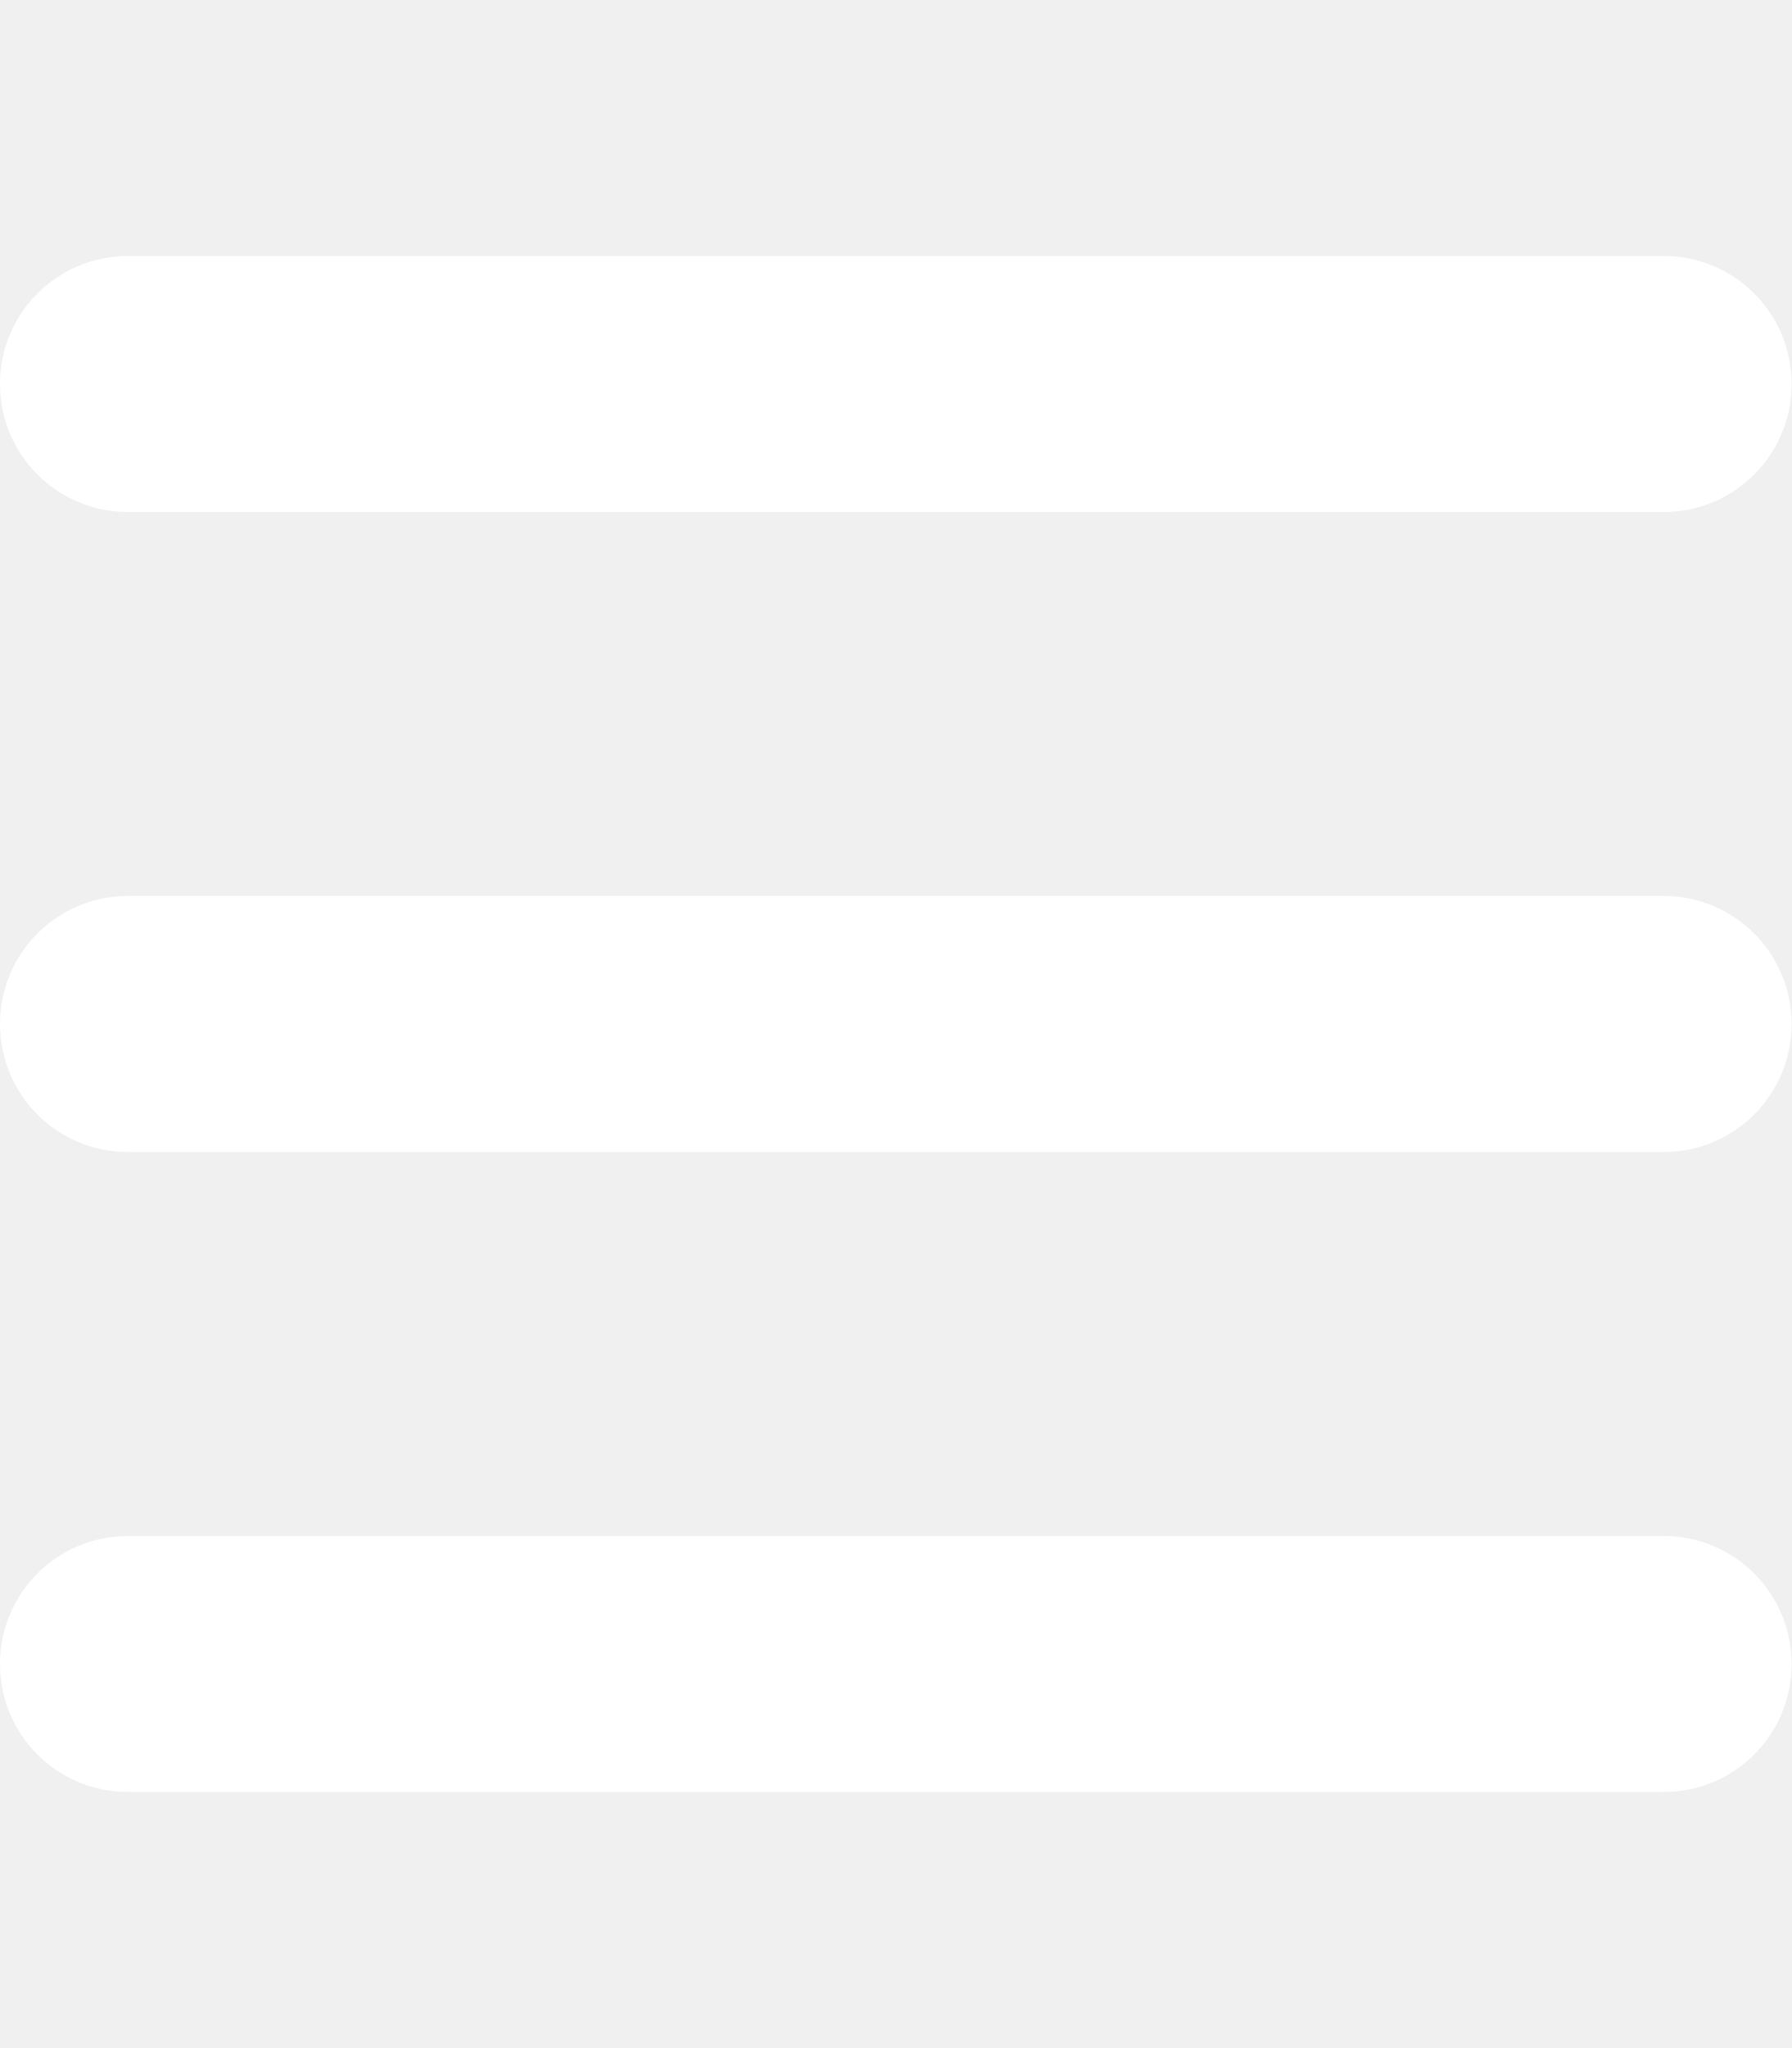
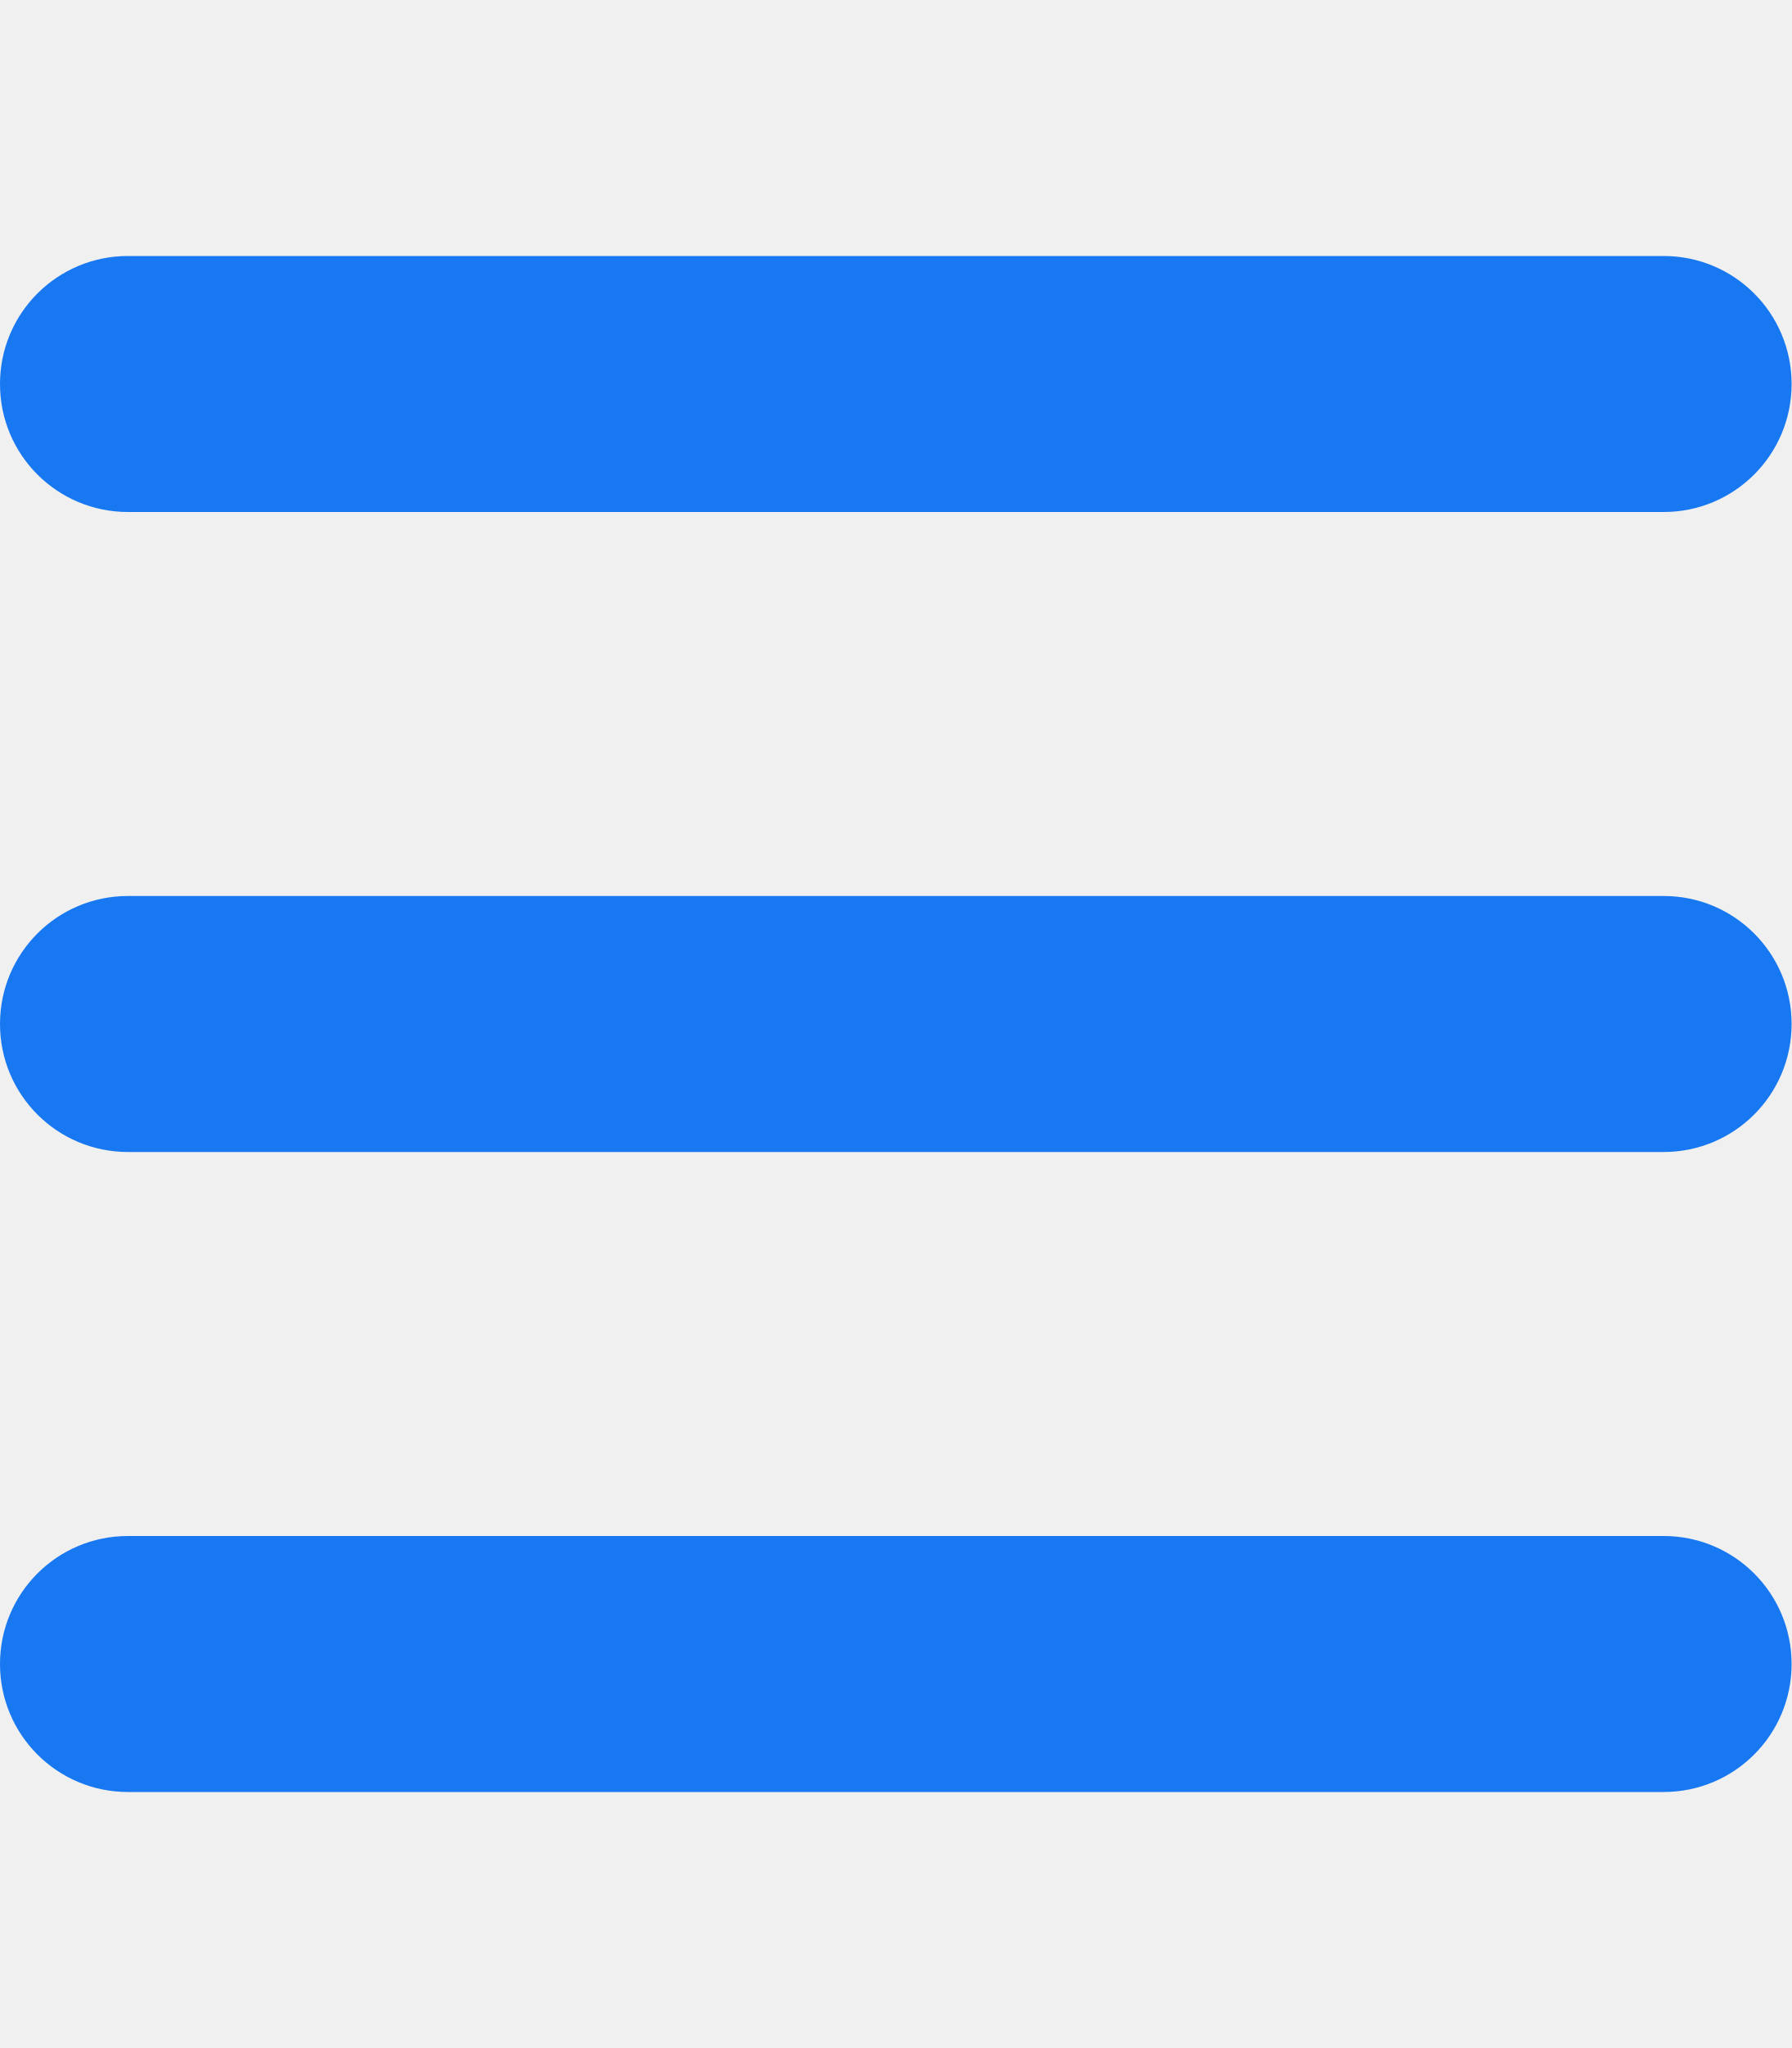
<svg xmlns="http://www.w3.org/2000/svg" viewBox="0 0 448 512">
-   <path fill="#ffffff" d="M0 96C0 78.3 14.3 64 32 64H416c17.7 0 32 14.3 32 32s-14.3 32-32 32H32C14.3 128 0 113.7 0 96zM0 256c0-17.7 14.3-32 32-32H416c17.7 0 32 14.3 32 32s-14.3 32-32 32H32c-17.7 0-32-14.3-32-32zM448 416c0 17.7-14.3 32-32 32H32c-17.7 0-32-14.3-32-32s14.3-32 32-32H416c17.7 0 32 14.3 32 32z" />
+   <path fill="#1878f2" d="M0 96C0 78.3 14.3 64 32 64H416c17.7 0 32 14.3 32 32s-14.3 32-32 32H32C14.3 128 0 113.7 0 96zM0 256c0-17.7 14.3-32 32-32H416c17.7 0 32 14.3 32 32s-14.3 32-32 32H32c-17.7 0-32-14.3-32-32zM448 416c0 17.7-14.3 32-32 32H32c-17.7 0-32-14.3-32-32s14.3-32 32-32H416c17.7 0 32 14.3 32 32z" />
</svg>
